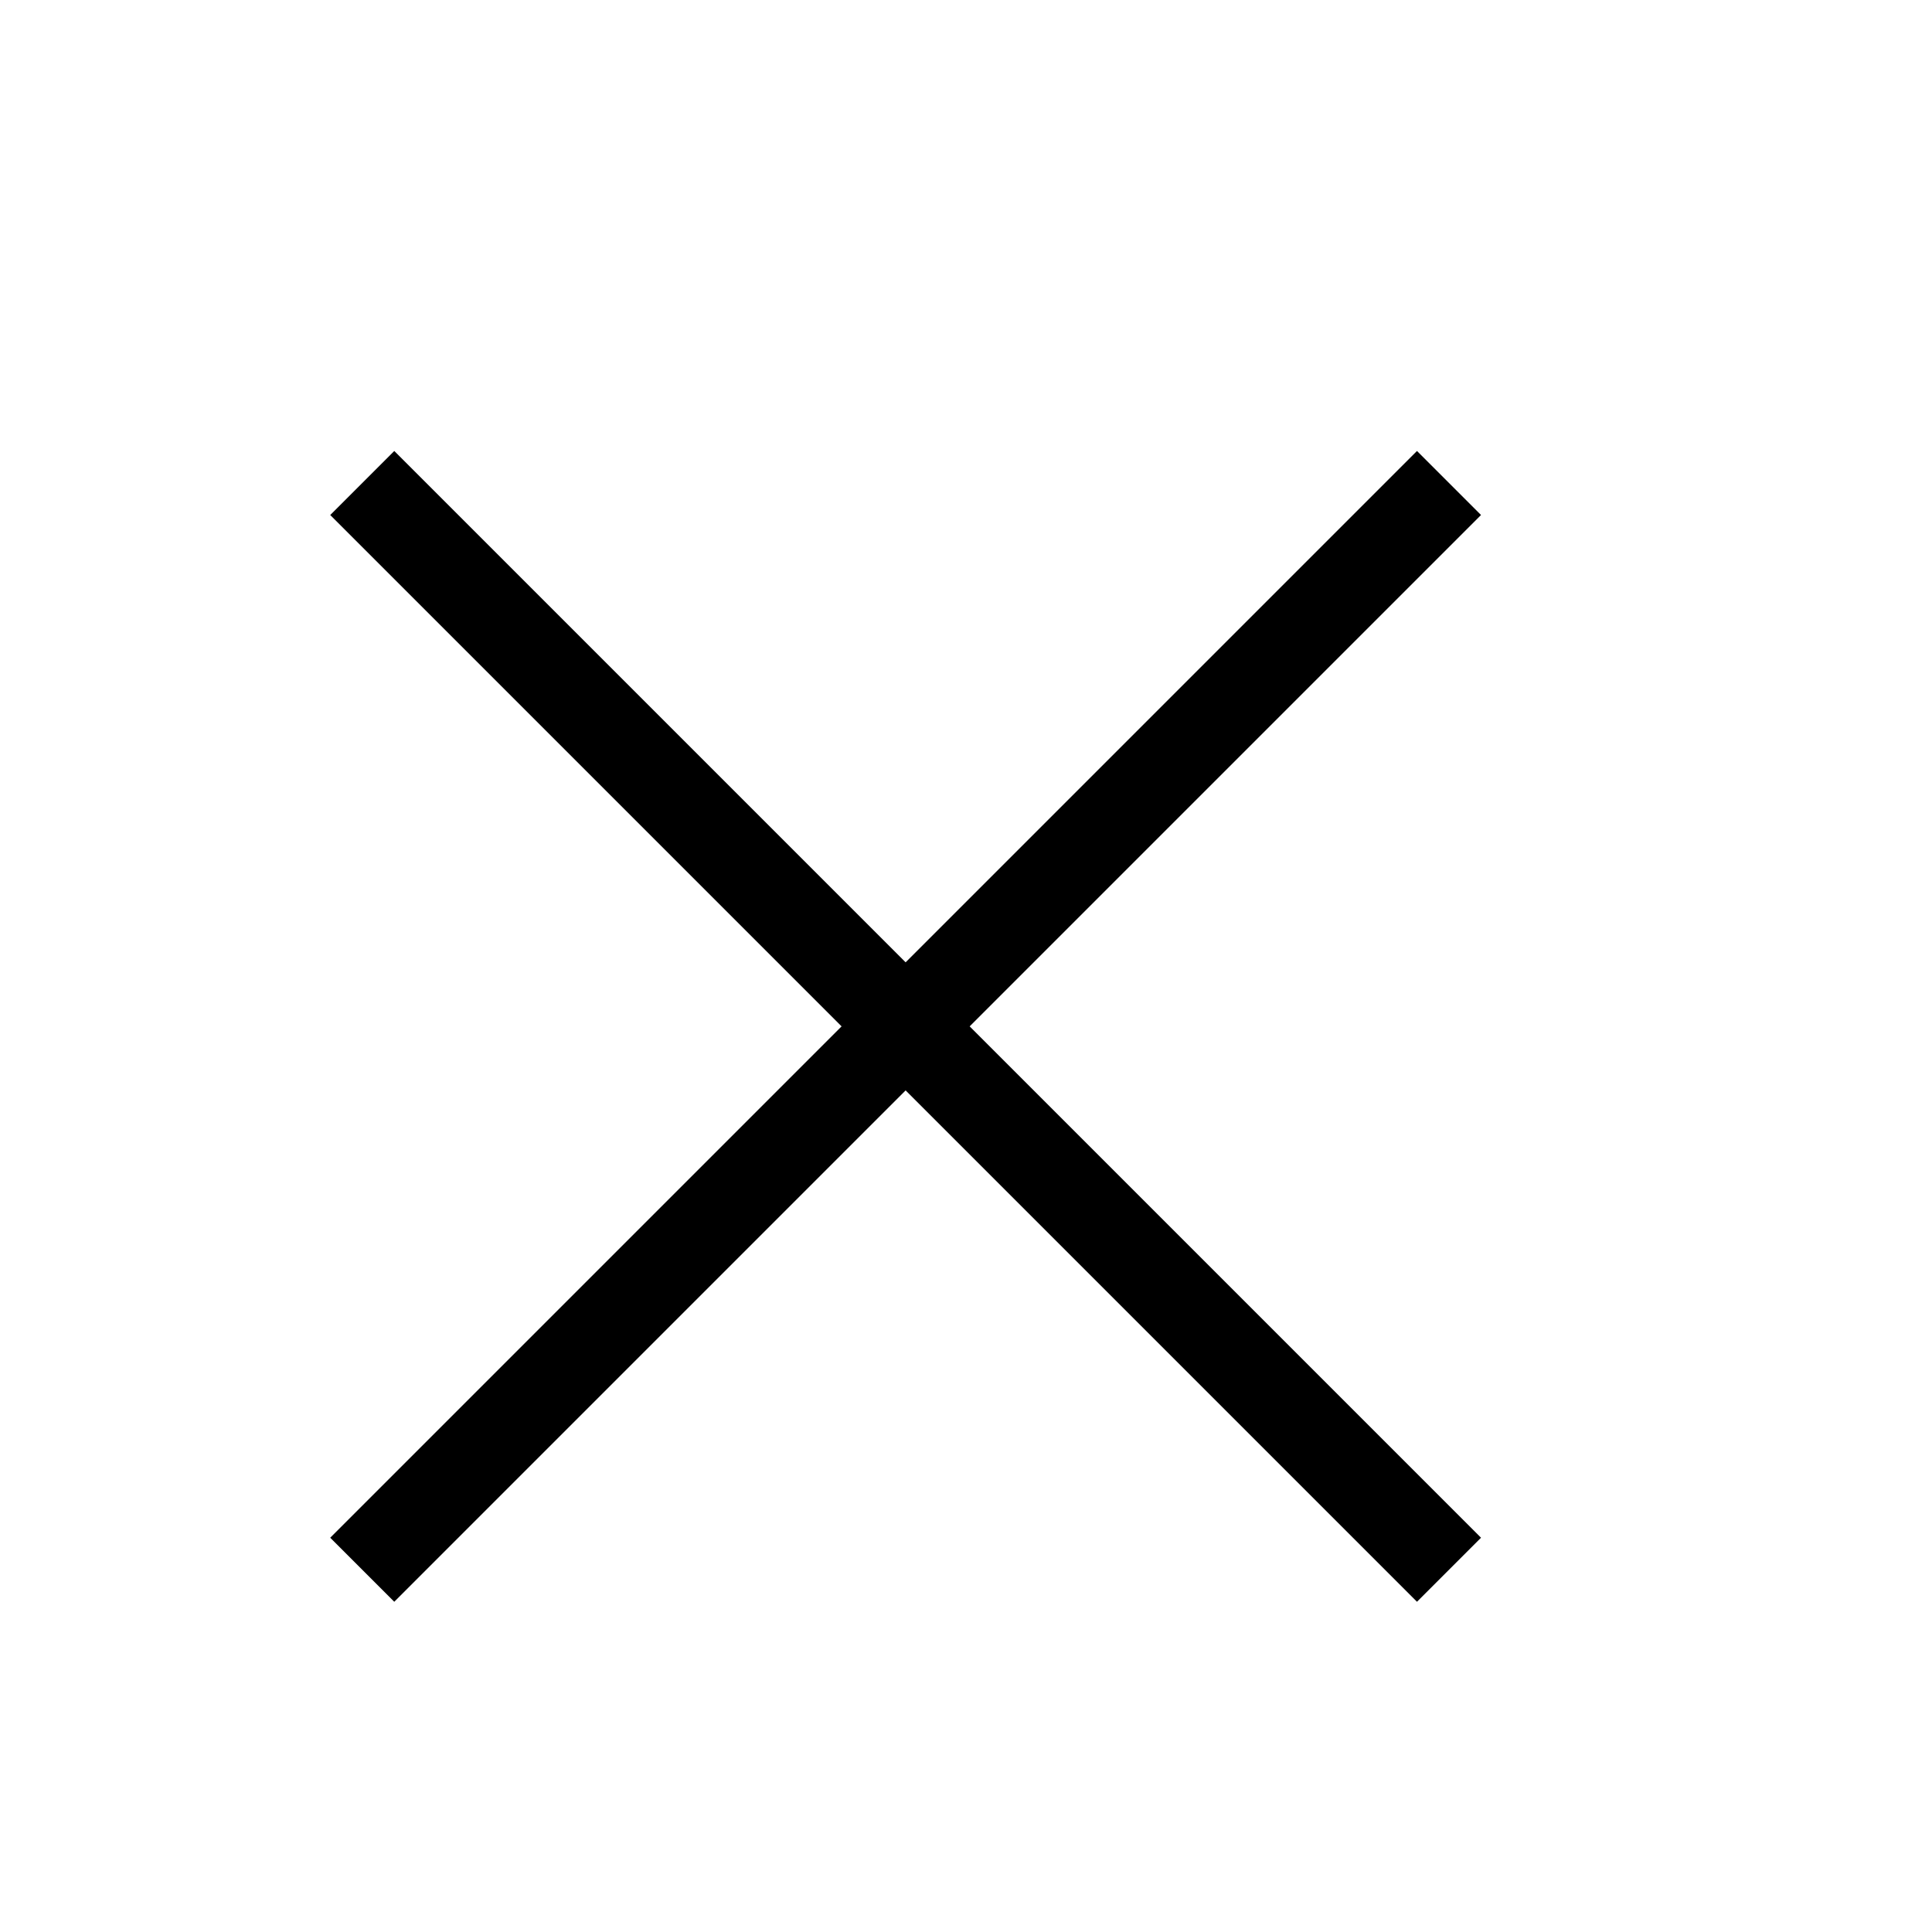
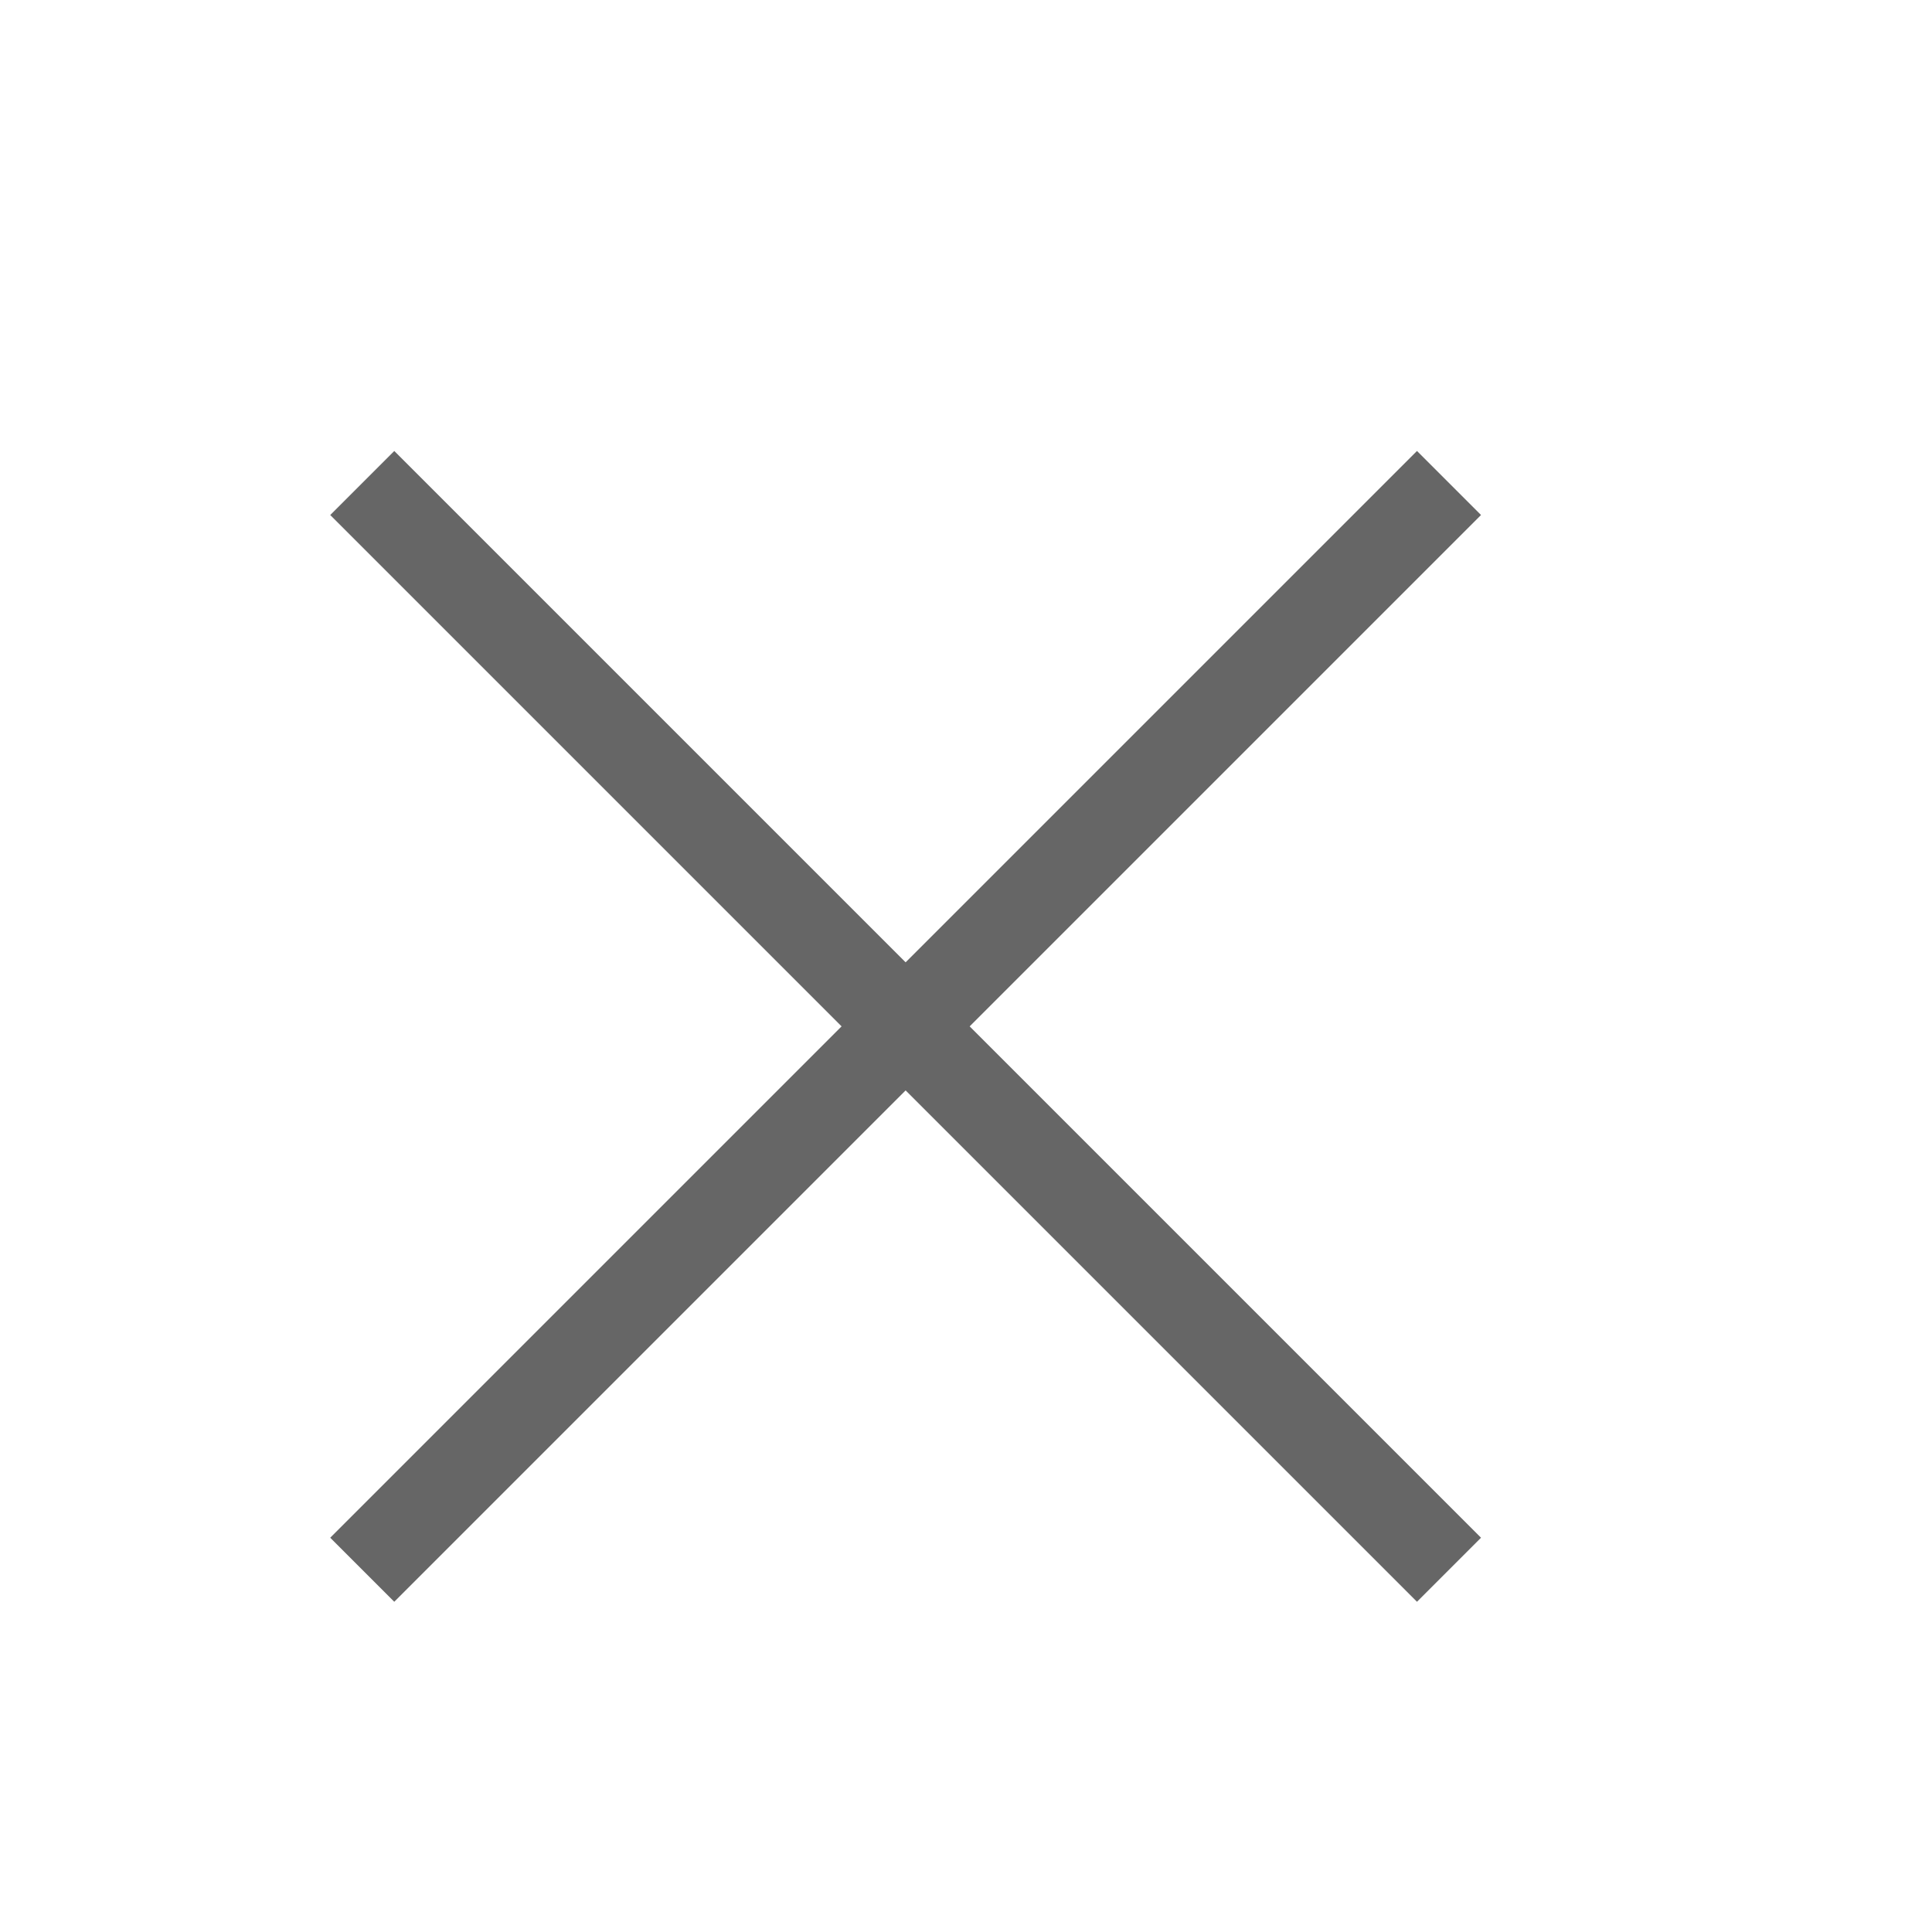
<svg xmlns="http://www.w3.org/2000/svg" version="1.1" id="Layer_1" x="0px" y="0px" width="16px" height="16px" viewBox="0 0 16 16" enable-background="new 0 0 16 16" xml:space="preserve">
-   <line fill="none" stroke="currentColor" stroke-width="0.75" stroke-miterlimit="10" x1="3" y1="4" x2="12" y2="13" />
-   <line fill="none" stroke="currentColor" stroke-width="0.75" stroke-miterlimit="10" x1="3" y1="13" x2="12" y2="4" />
+   <line fill="none" stroke="#666666" stroke-width="0.75" stroke-miterlimit="10" x1="3" y1="4" x2="12" y2="13" />
+   <line fill="none" stroke="#666666" stroke-width="0.75" stroke-miterlimit="10" x1="3" y1="13" x2="12" y2="4" />
</svg>
